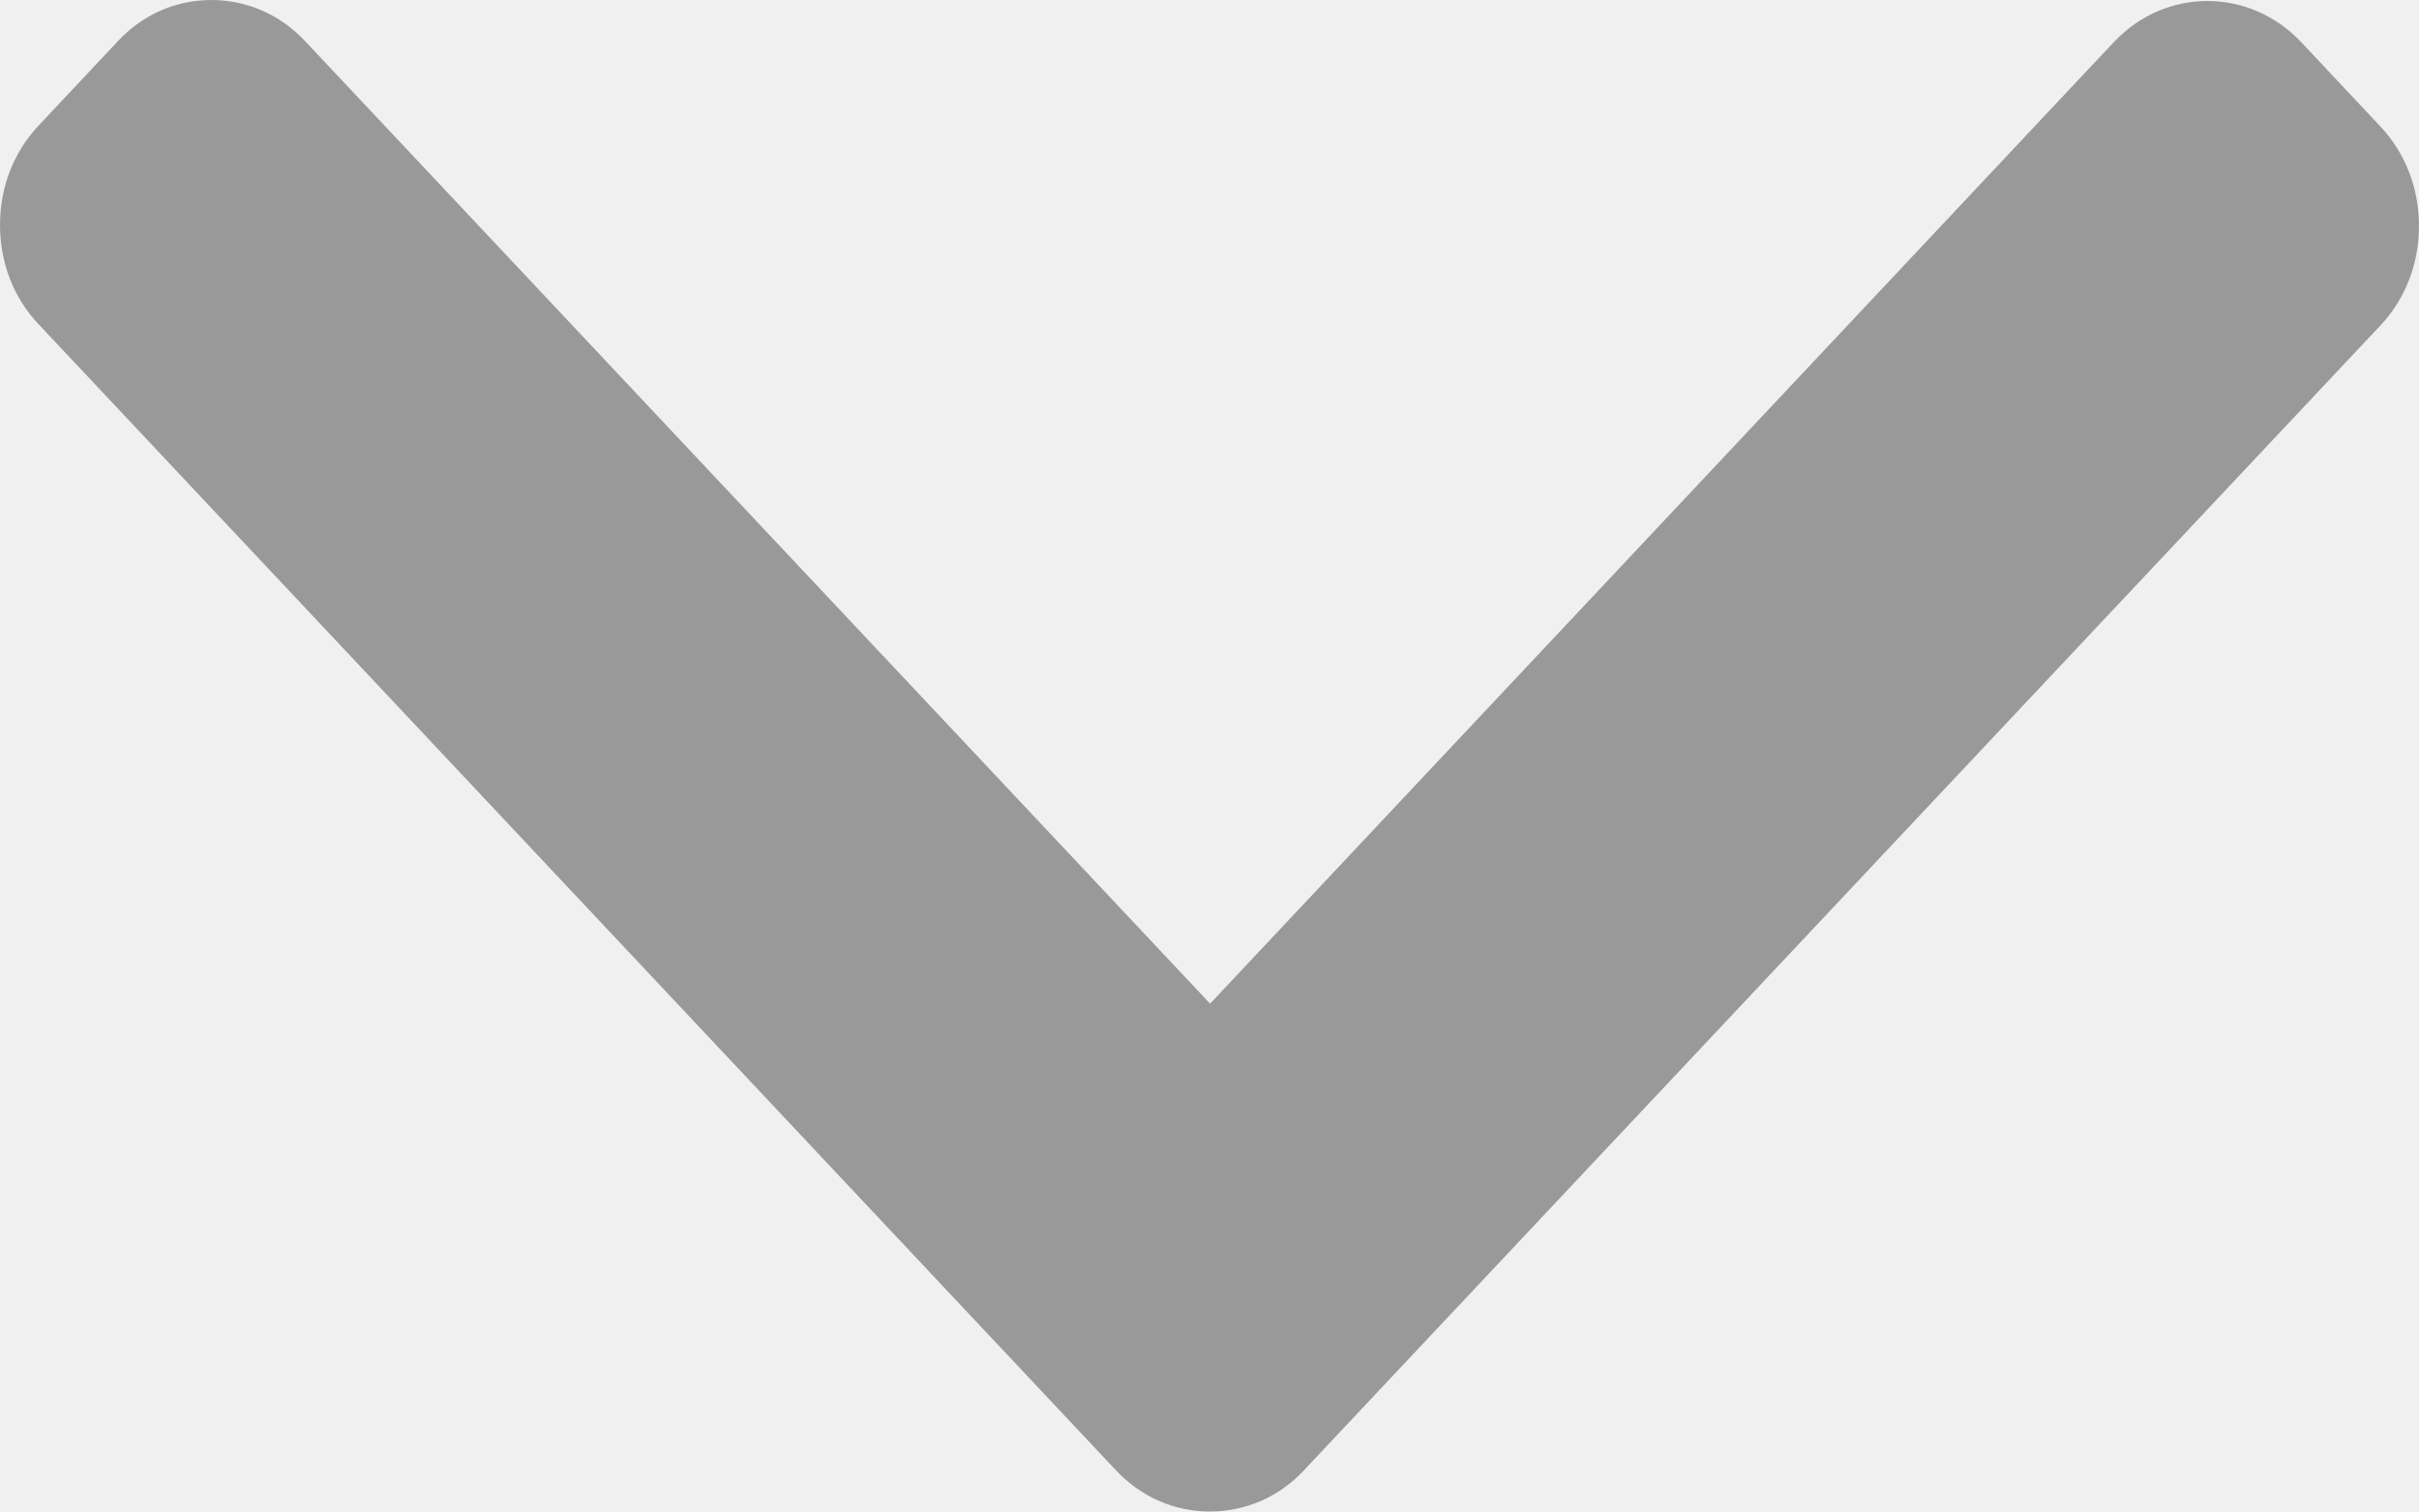
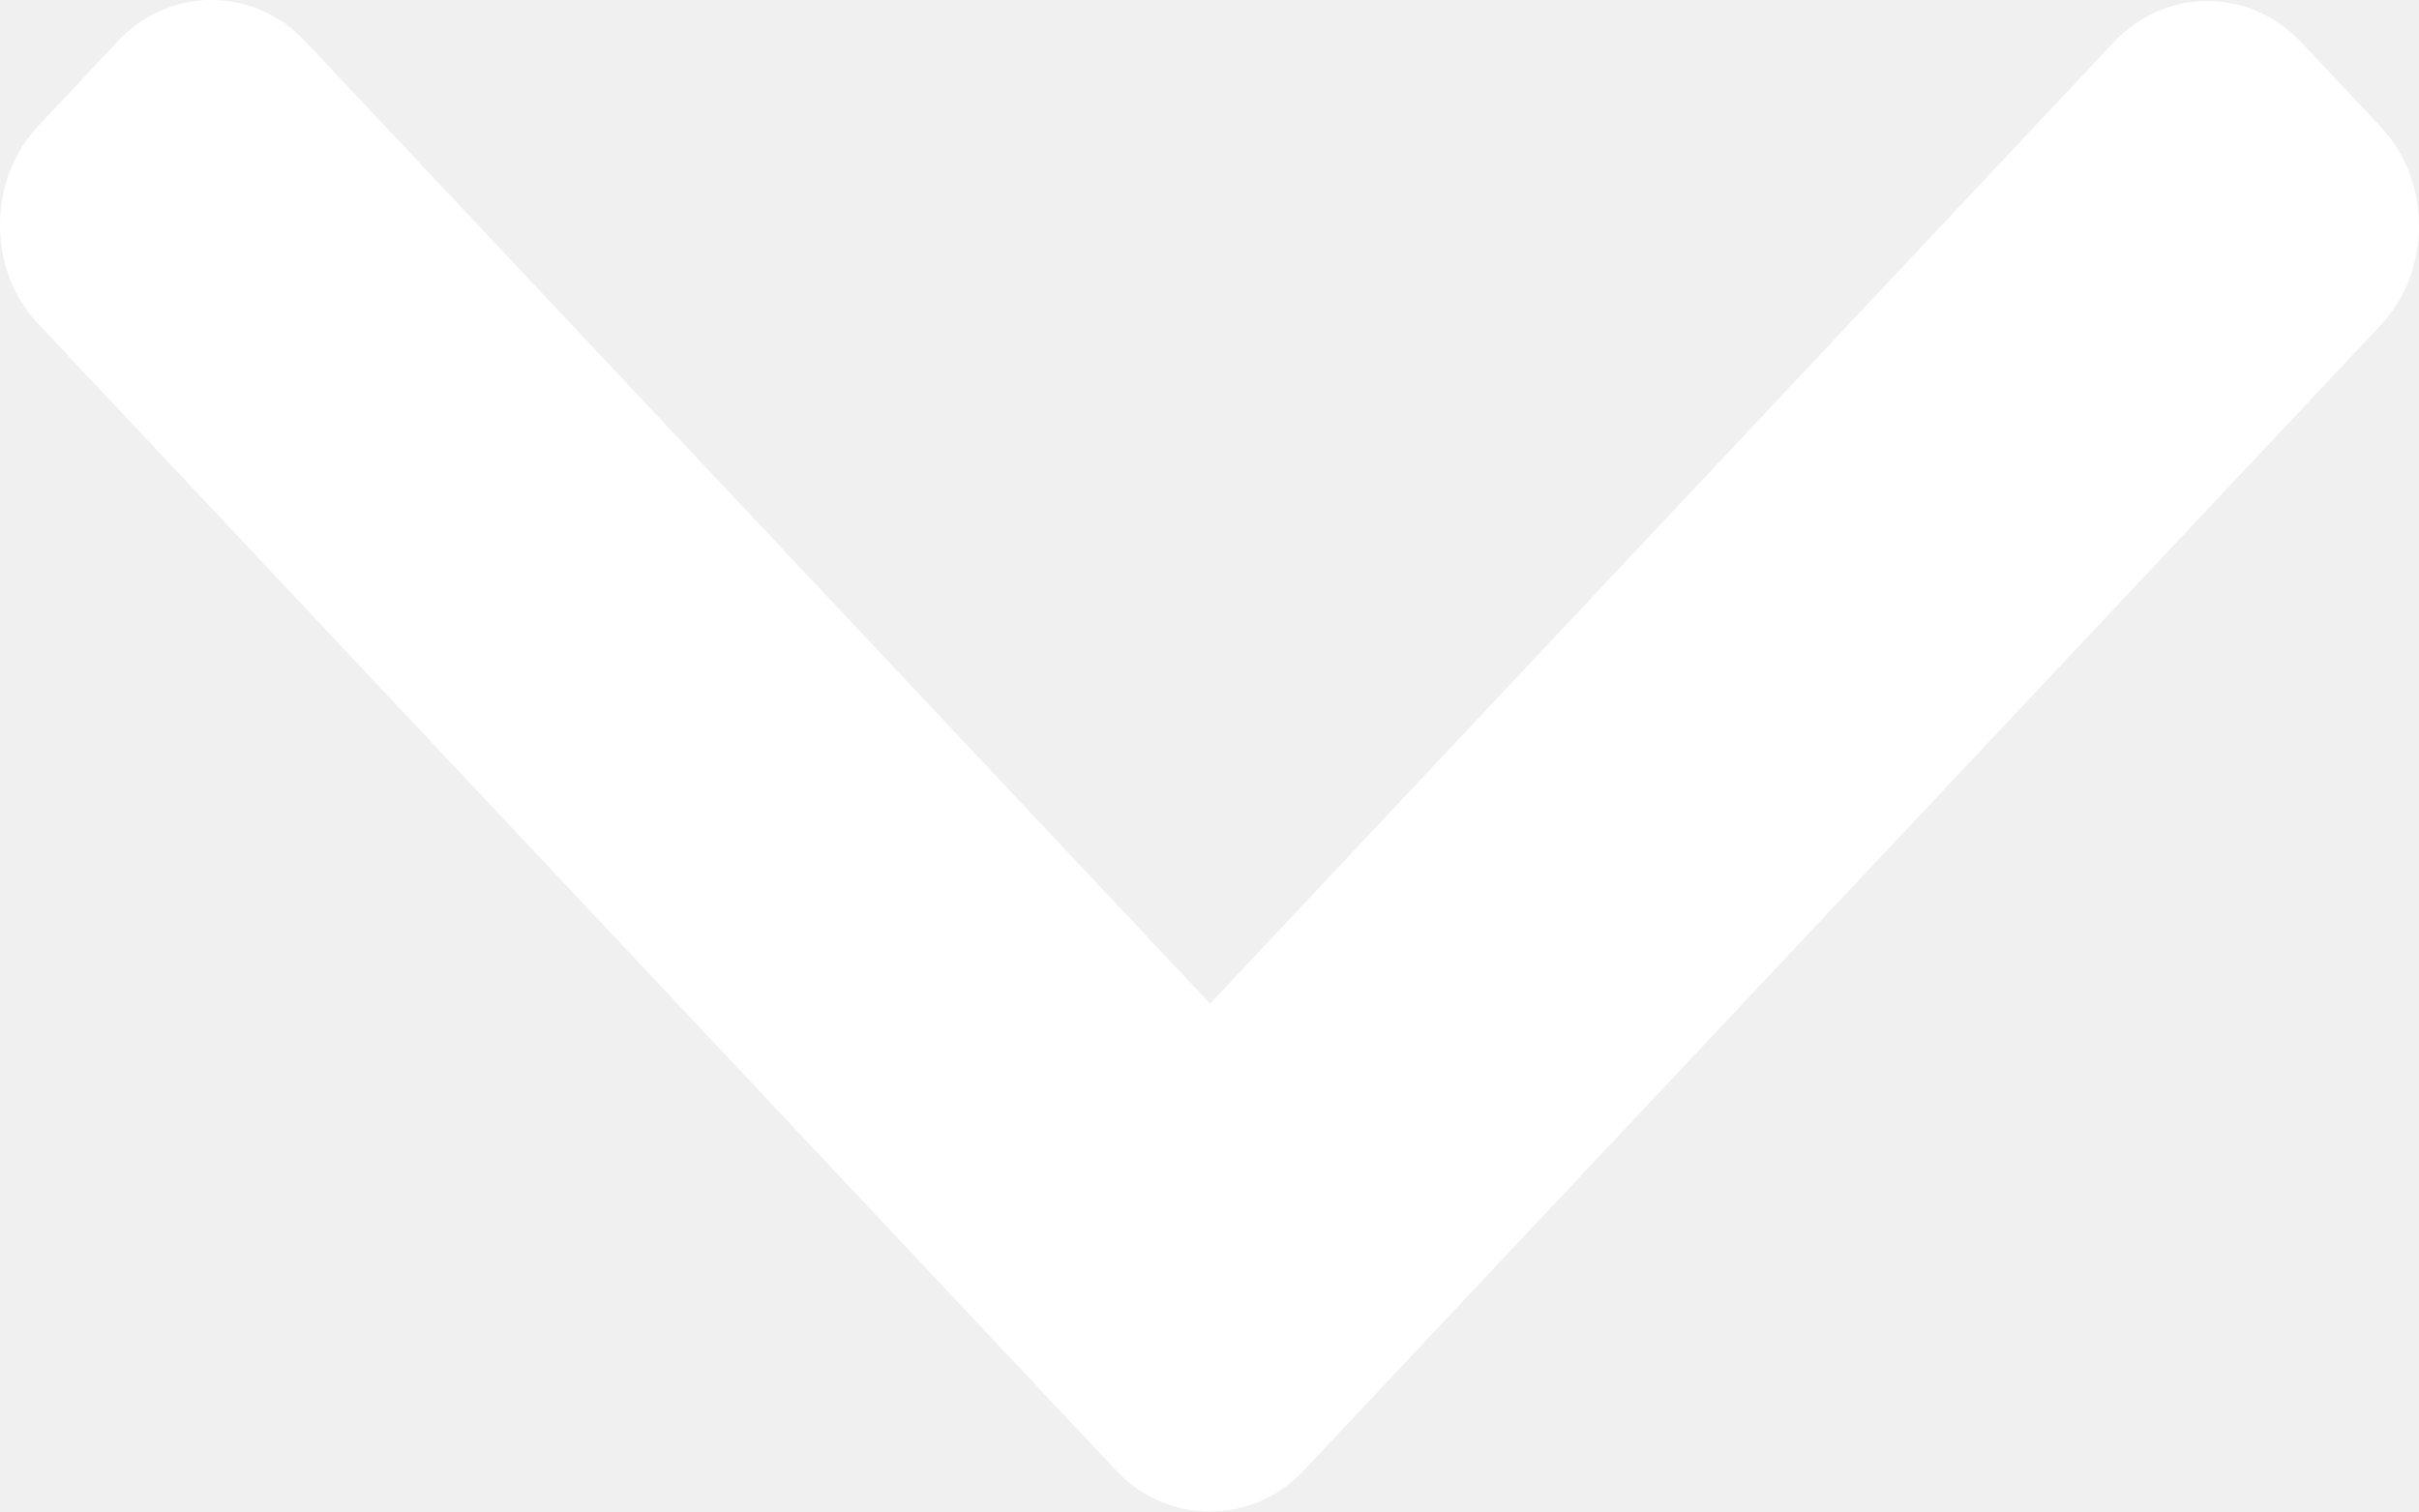
<svg xmlns="http://www.w3.org/2000/svg" width="8" height="5" viewBox="0 0 8 5" fill="none">
-   <path d="M4.312 4.864L7.872 1.077C7.955 0.989 8 0.872 8 0.748C8 0.623 7.955 0.506 7.872 0.418L7.61 0.139C7.439 -0.042 7.162 -0.042 6.991 0.139L4.002 3.32L1.009 0.136C0.926 0.048 0.817 -3.13997e-07 0.699 -3.19118e-07C0.582 -3.24243e-07 0.472 0.048 0.39 0.136L0.128 0.415C0.045 0.503 4.49762e-07 0.619 4.44312e-07 0.744C4.38861e-07 0.869 0.045 0.986 0.128 1.073L3.691 4.864C3.774 4.952 3.884 5 4.001 5C4.119 5 4.23 4.952 4.312 4.864Z" fill="#999999" />
+   <path d="M4.312 4.864L7.872 1.077C7.955 0.989 8 0.872 8 0.748C8 0.623 7.955 0.506 7.872 0.418L7.61 0.139C7.439 -0.042 7.162 -0.042 6.991 0.139L4.002 3.32L1.009 0.136C0.926 0.048 0.817 -3.13997e-07 0.699 -3.19118e-07C0.582 -3.24243e-07 0.472 0.048 0.39 0.136L0.128 0.415C0.045 0.503 4.49762e-07 0.619 4.44312e-07 0.744C4.38861e-07 0.869 0.045 0.986 0.128 1.073L3.691 4.864C3.774 4.952 3.884 5 4.001 5C4.119 5 4.23 4.952 4.312 4.864Z" fill="#FFFFFF" />
</svg>
